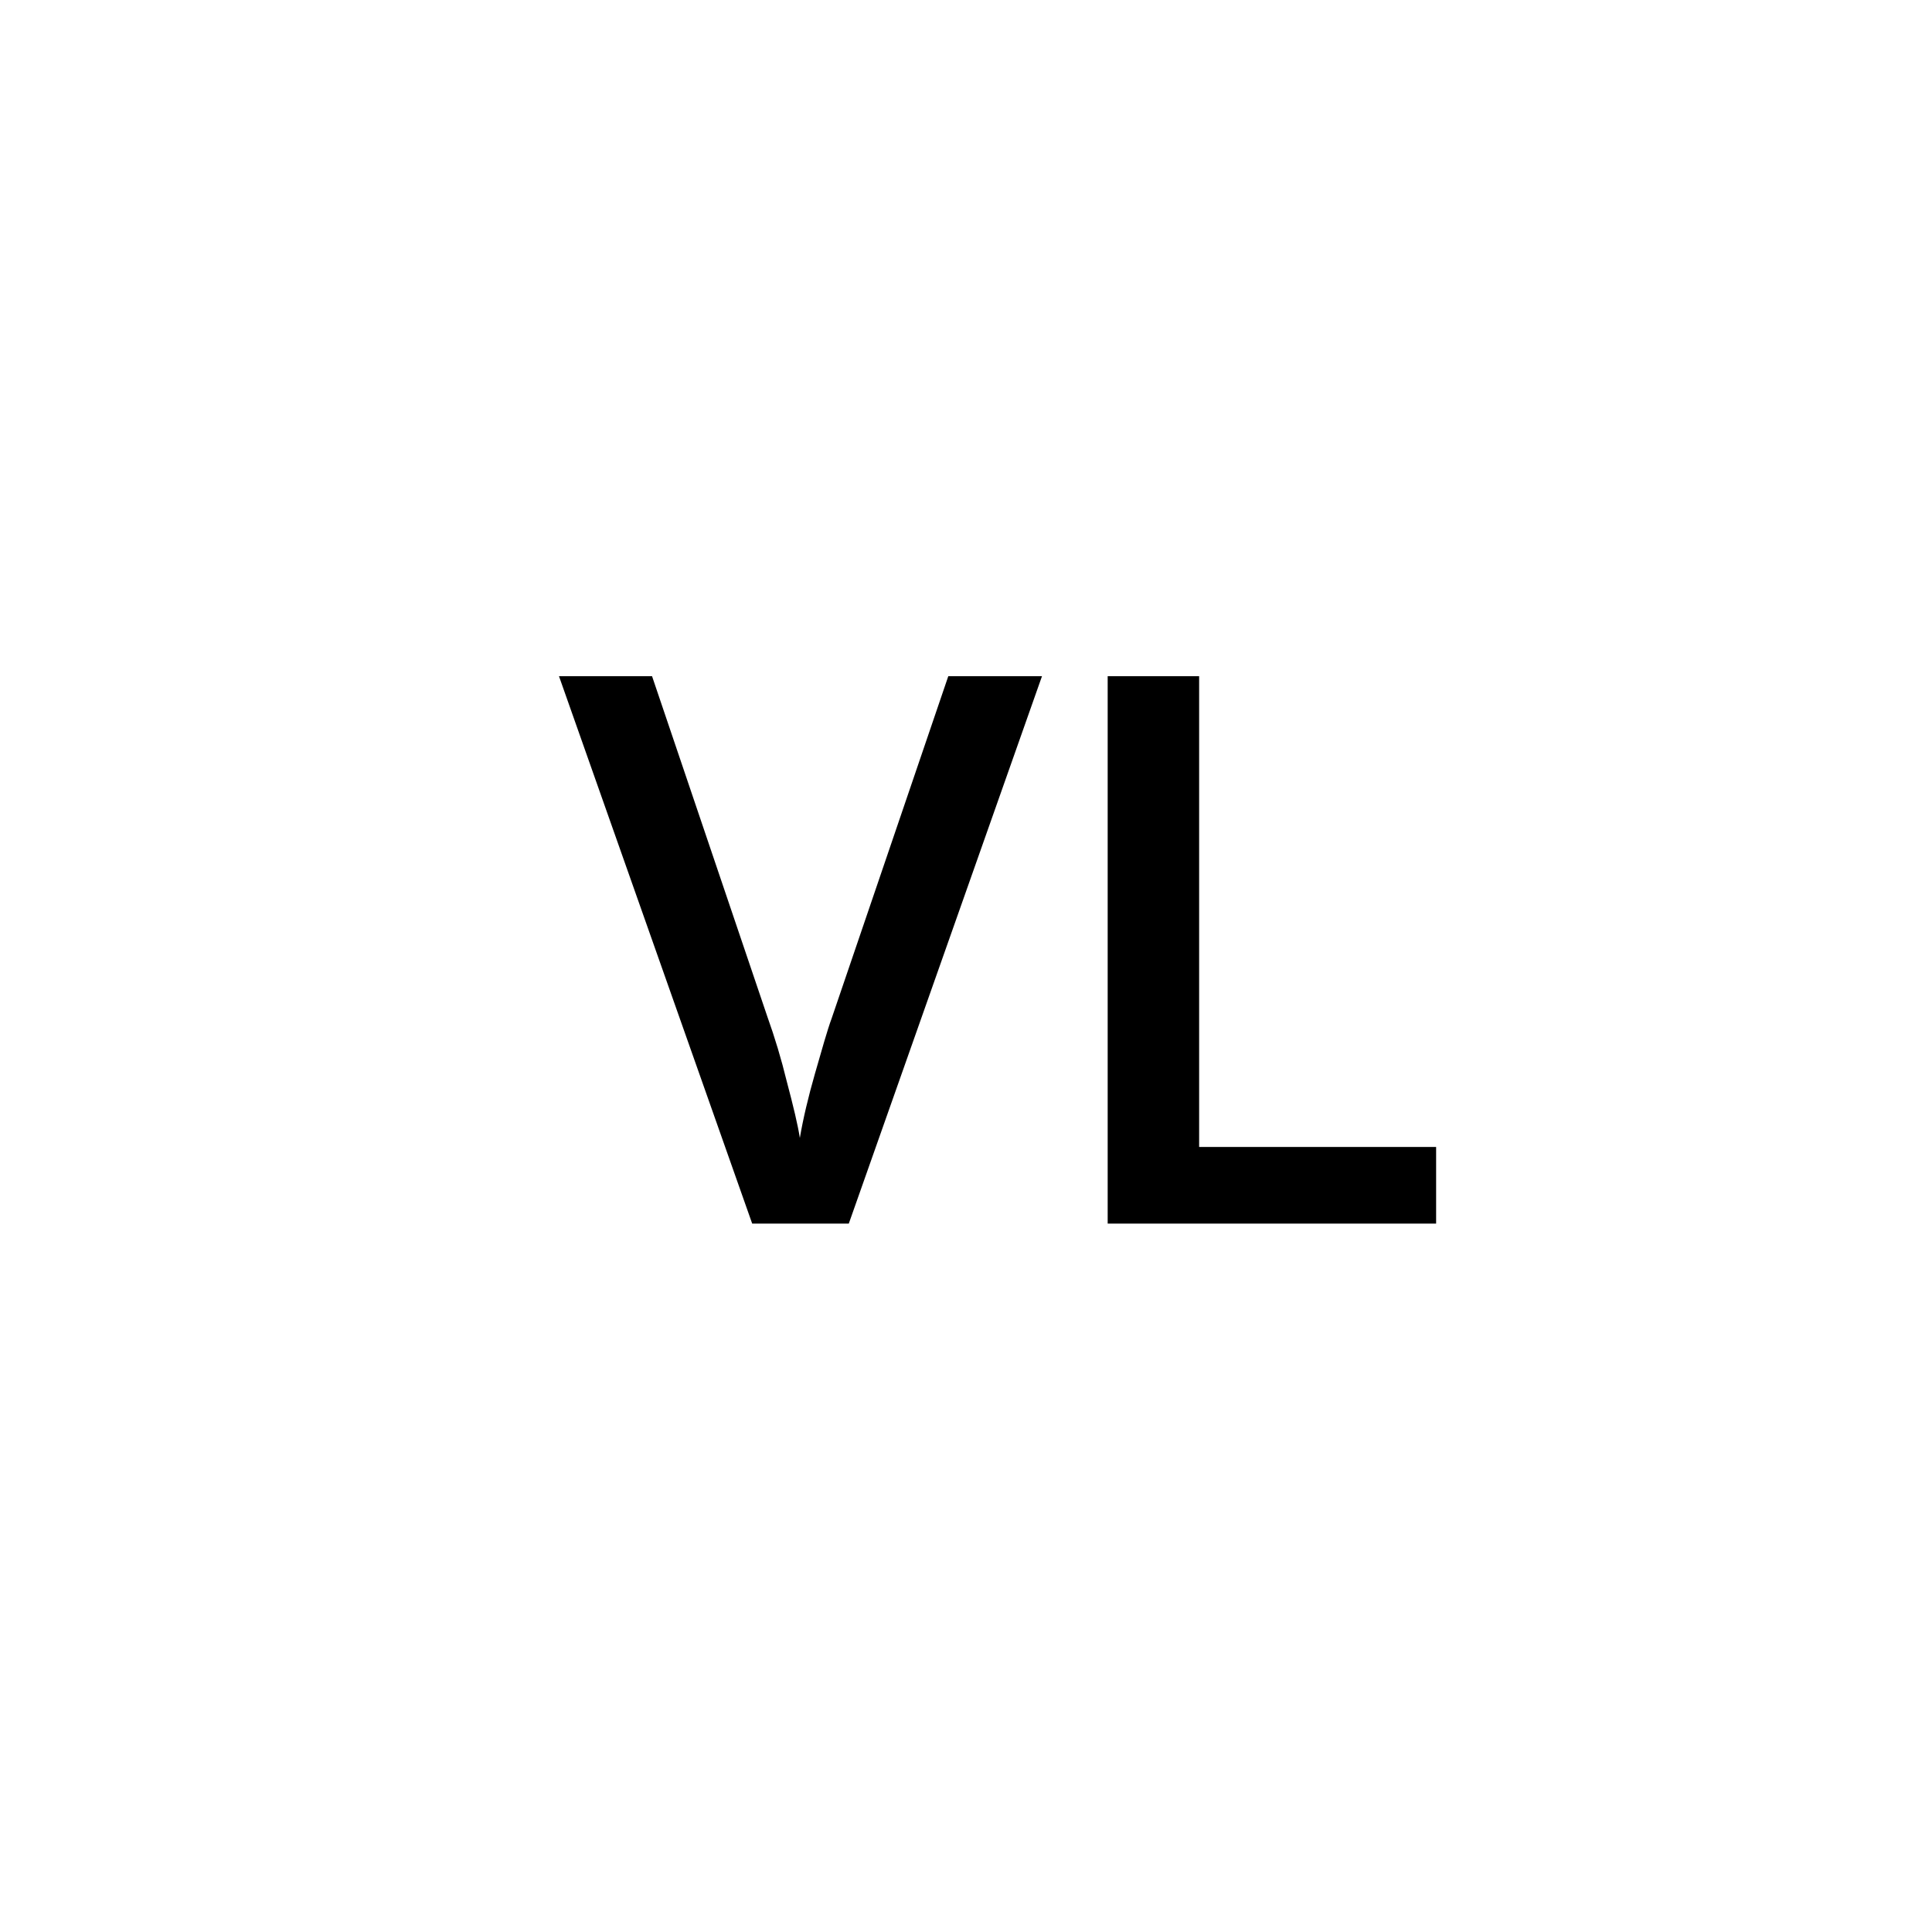
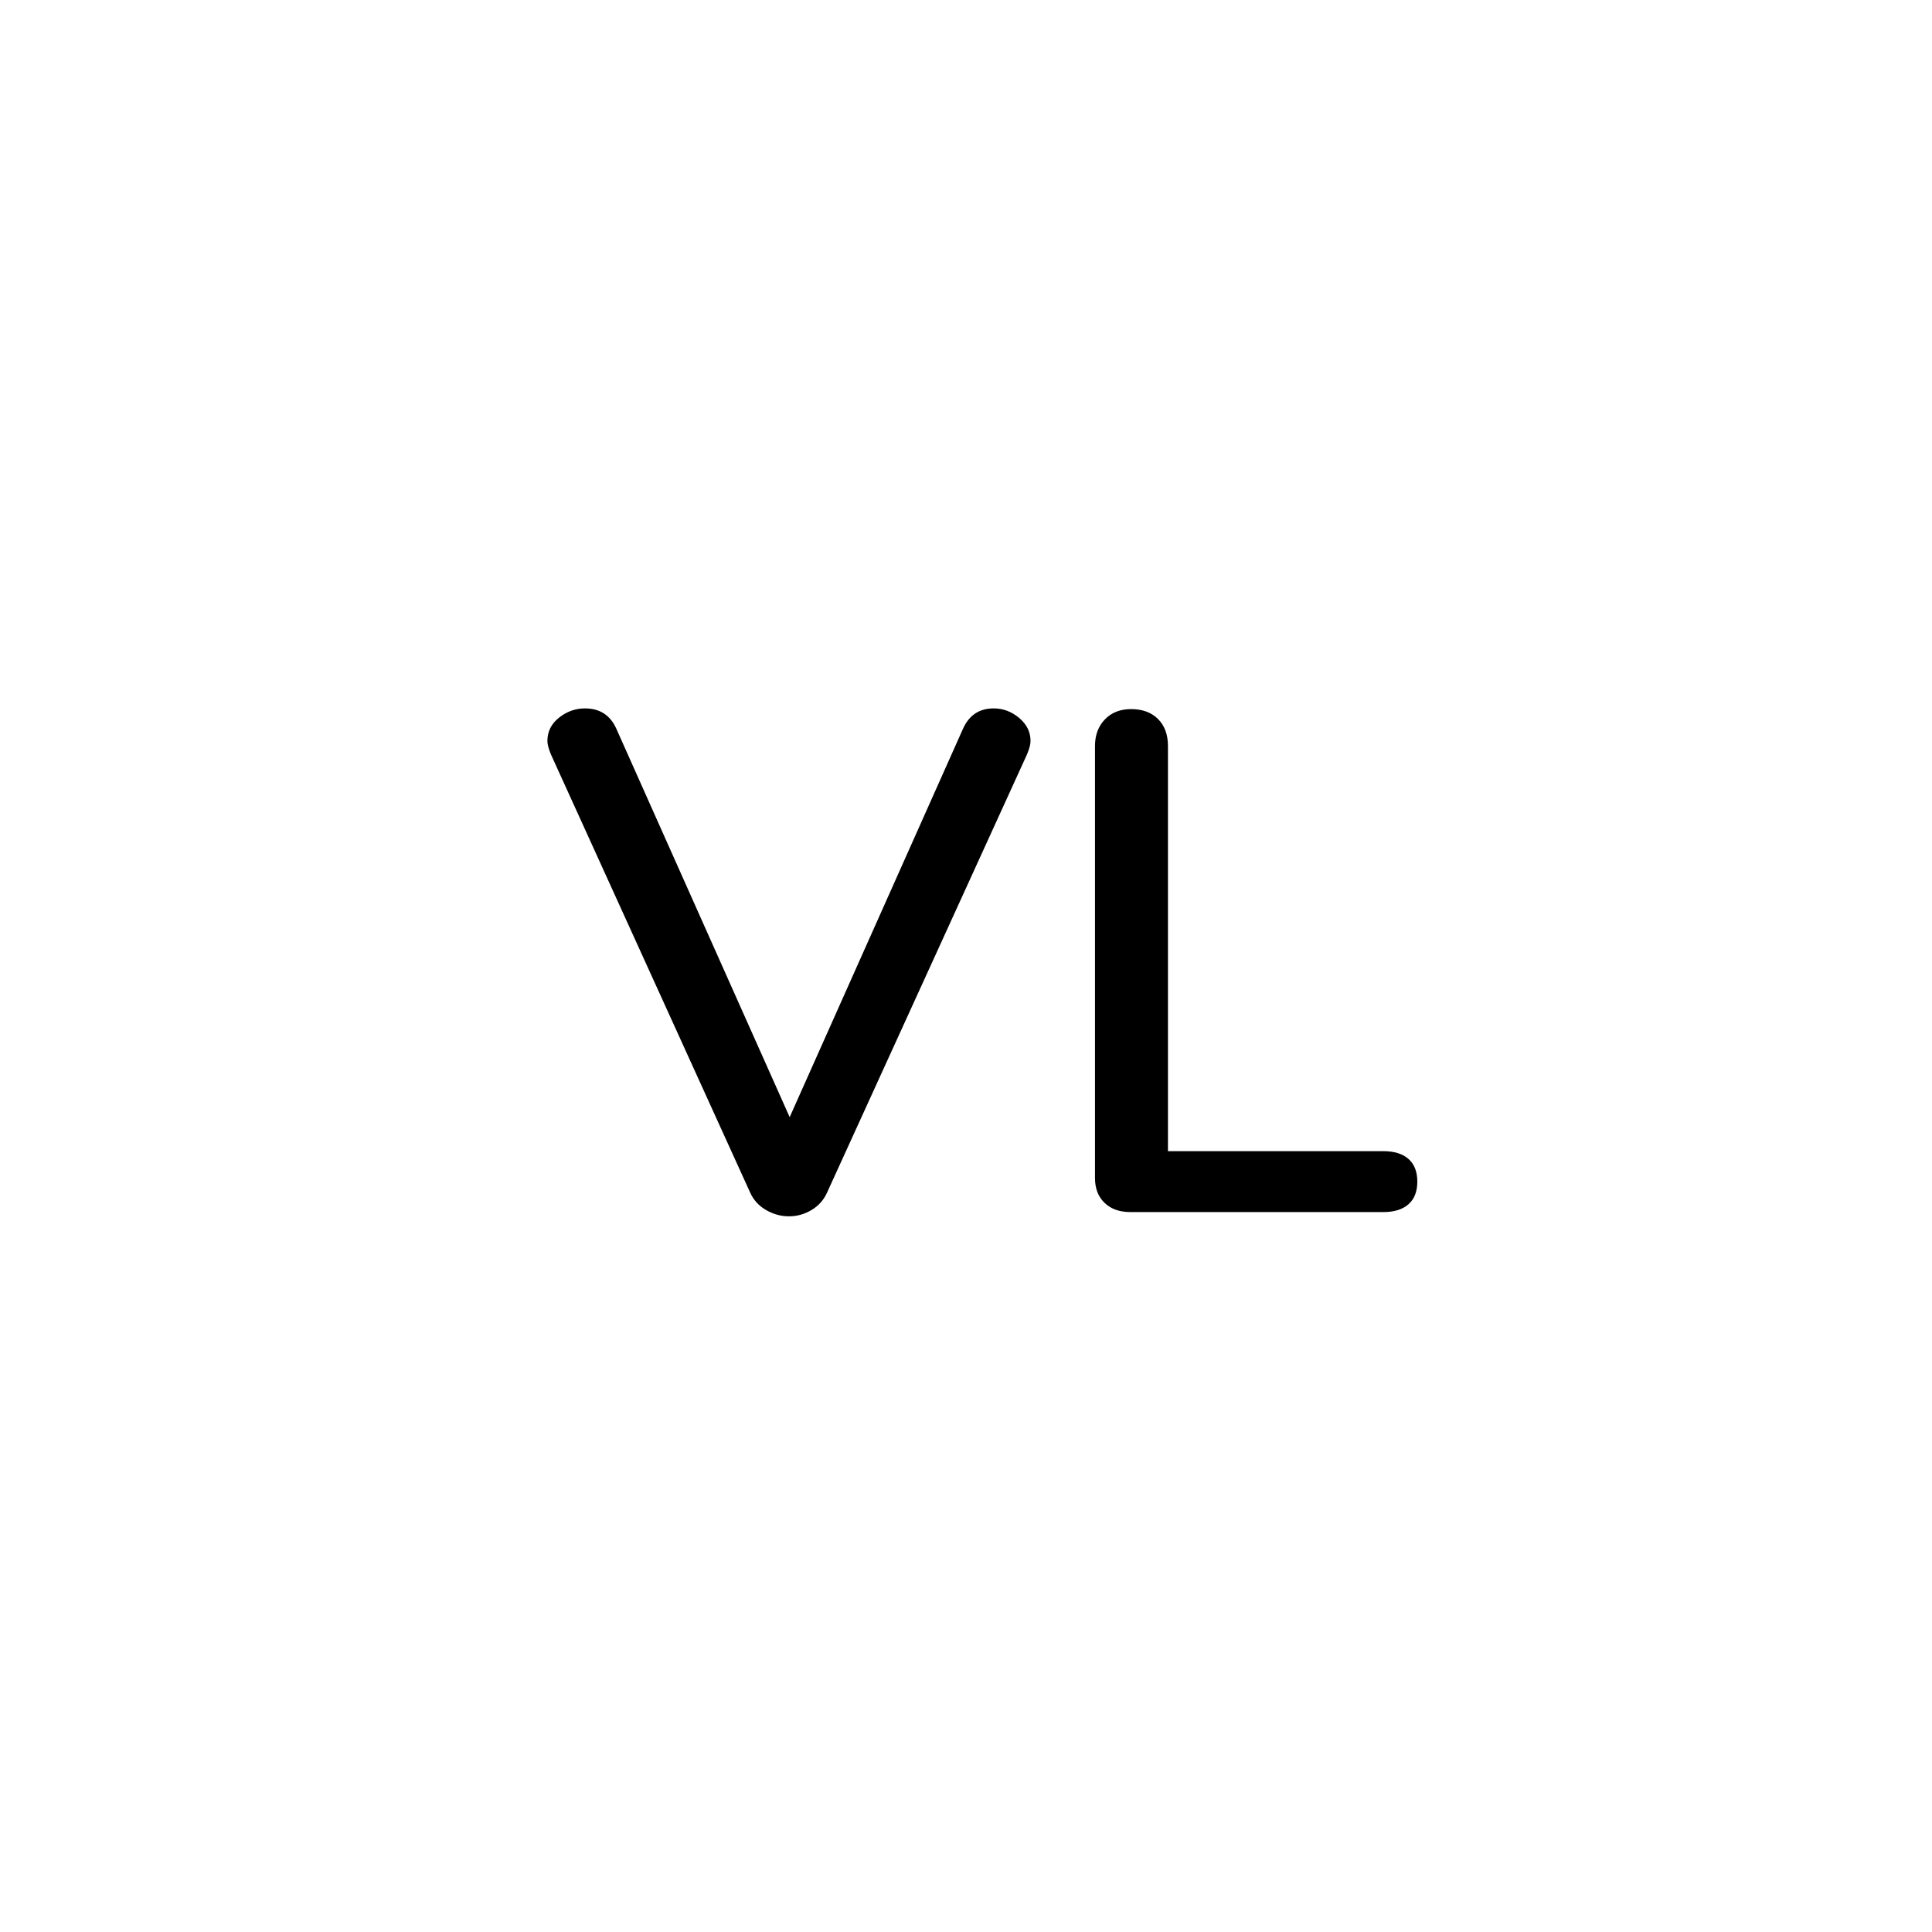
- <svg xmlns="http://www.w3.org/2000/svg" id="Layer_1" data-name="Layer 1" viewBox="0 0 60 60">
-   <path d="M29.45,21h2.91l-6,17h-3l-6-17h2.89l3.58,10.57a19.86,19.86,0,0,1,.6,2c.21.79.35,1.38.41,1.77.1-.59.26-1.27.47-2s.38-1.34.52-1.72Z" />
-   <path d="M34.4,38V21h2.84V35.62H44.6V38Z" />
+ <svg xmlns="http://www.w3.org/2000/svg" viewBox="0 0 60 60">
+   <path fill-rule="evenodd" d="M29.914,22.616 C30.105,22.205 30.42,22 30.86,22 C31.153,22 31.417,22.099 31.652,22.297 C31.887,22.495 32.004,22.733 32.004,23.012 C32.004,23.115 31.967,23.254 31.894,23.43 L25.69,37.026 C25.587,37.261 25.426,37.444 25.206,37.576 C24.986,37.708 24.751,37.774 24.502,37.774 C24.253,37.774 24.014,37.708 23.787,37.576 C23.56,37.444 23.395,37.261 23.292,37.026 L17.11,23.43 C17.037,23.254 17,23.115 17,23.012 C17,22.719 17.121,22.477 17.363,22.286 C17.605,22.095 17.873,22 18.166,22 C18.621,22 18.943,22.205 19.134,22.616 L24.524,34.694 L29.914,22.616 Z M35.106,37.642 C34.769,37.642 34.501,37.547 34.303,37.356 C34.105,37.165 34.006,36.909 34.006,36.586 L34.006,23.166 C34.006,22.829 34.109,22.554 34.314,22.341 C34.519,22.128 34.791,22.022 35.128,22.022 C35.48,22.022 35.759,22.125 35.964,22.33 C36.169,22.535 36.272,22.814 36.272,23.166 L36.272,35.75 L42.96,35.75 C43.297,35.75 43.558,35.831 43.741,35.992 C43.924,36.153 44.016,36.388 44.016,36.696 C44.016,37.004 43.924,37.239 43.741,37.4 C43.558,37.561 43.297,37.642 42.96,37.642 L35.106,37.642 Z" />
</svg>
